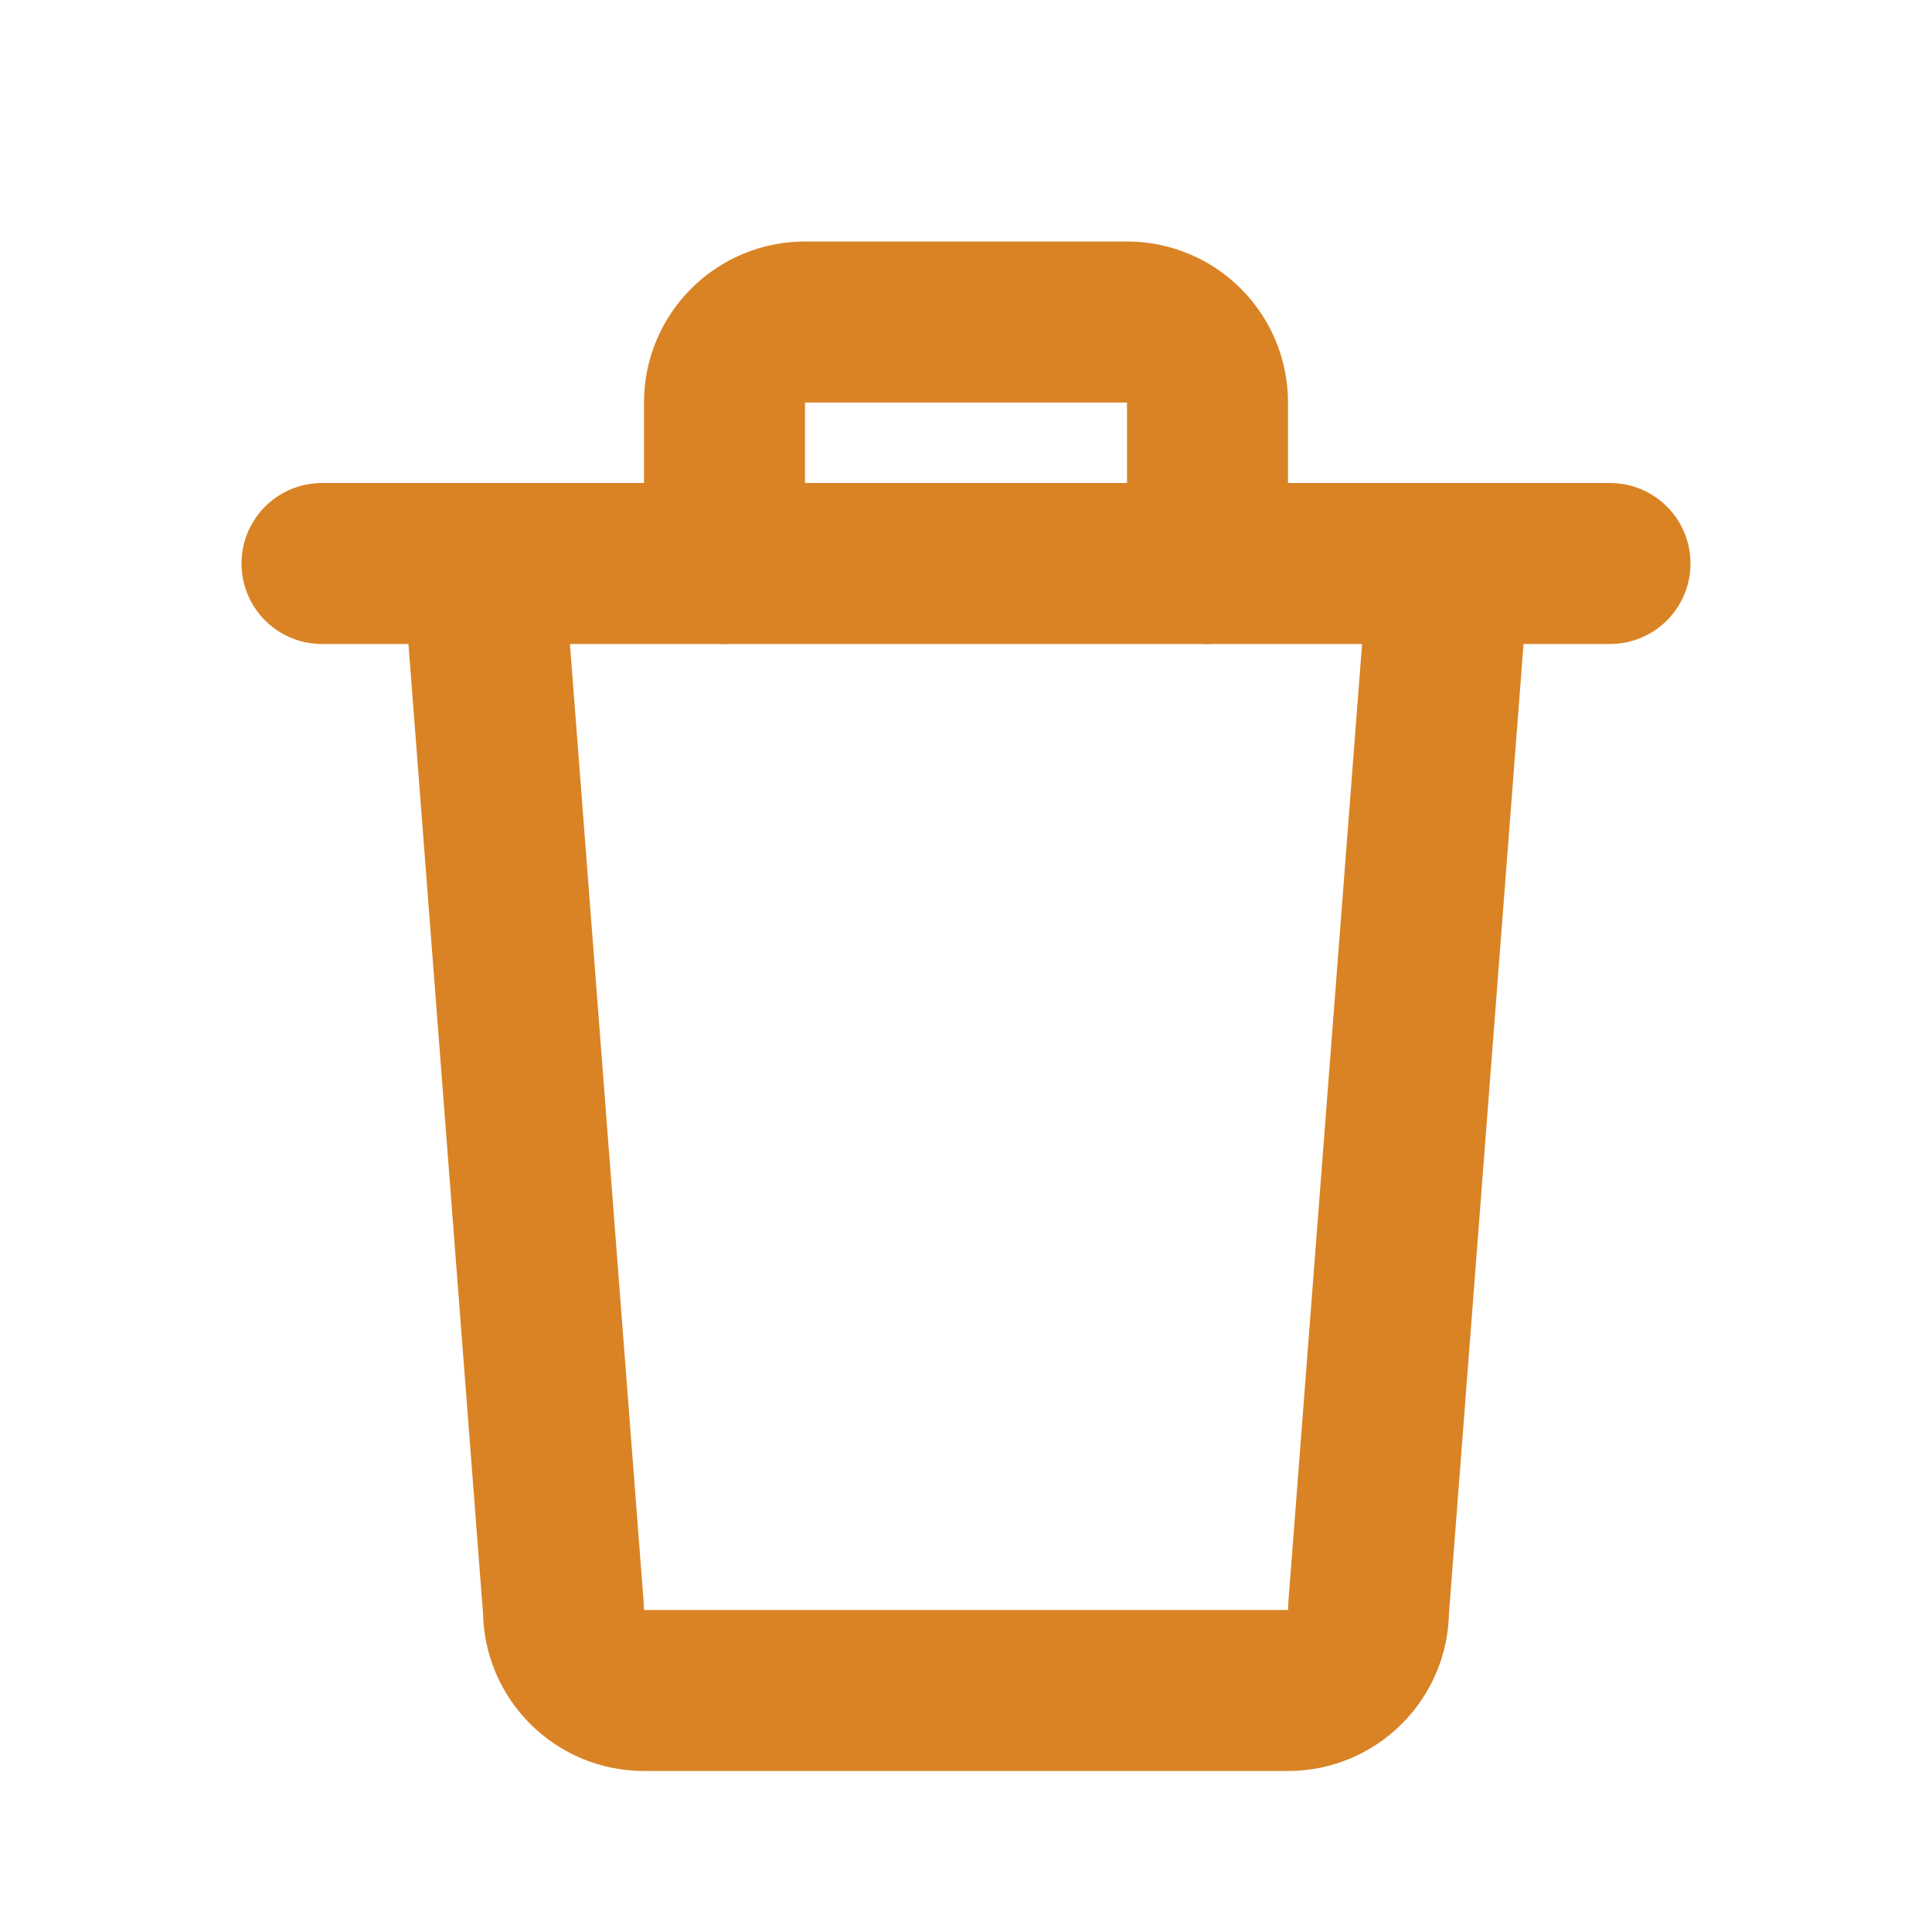
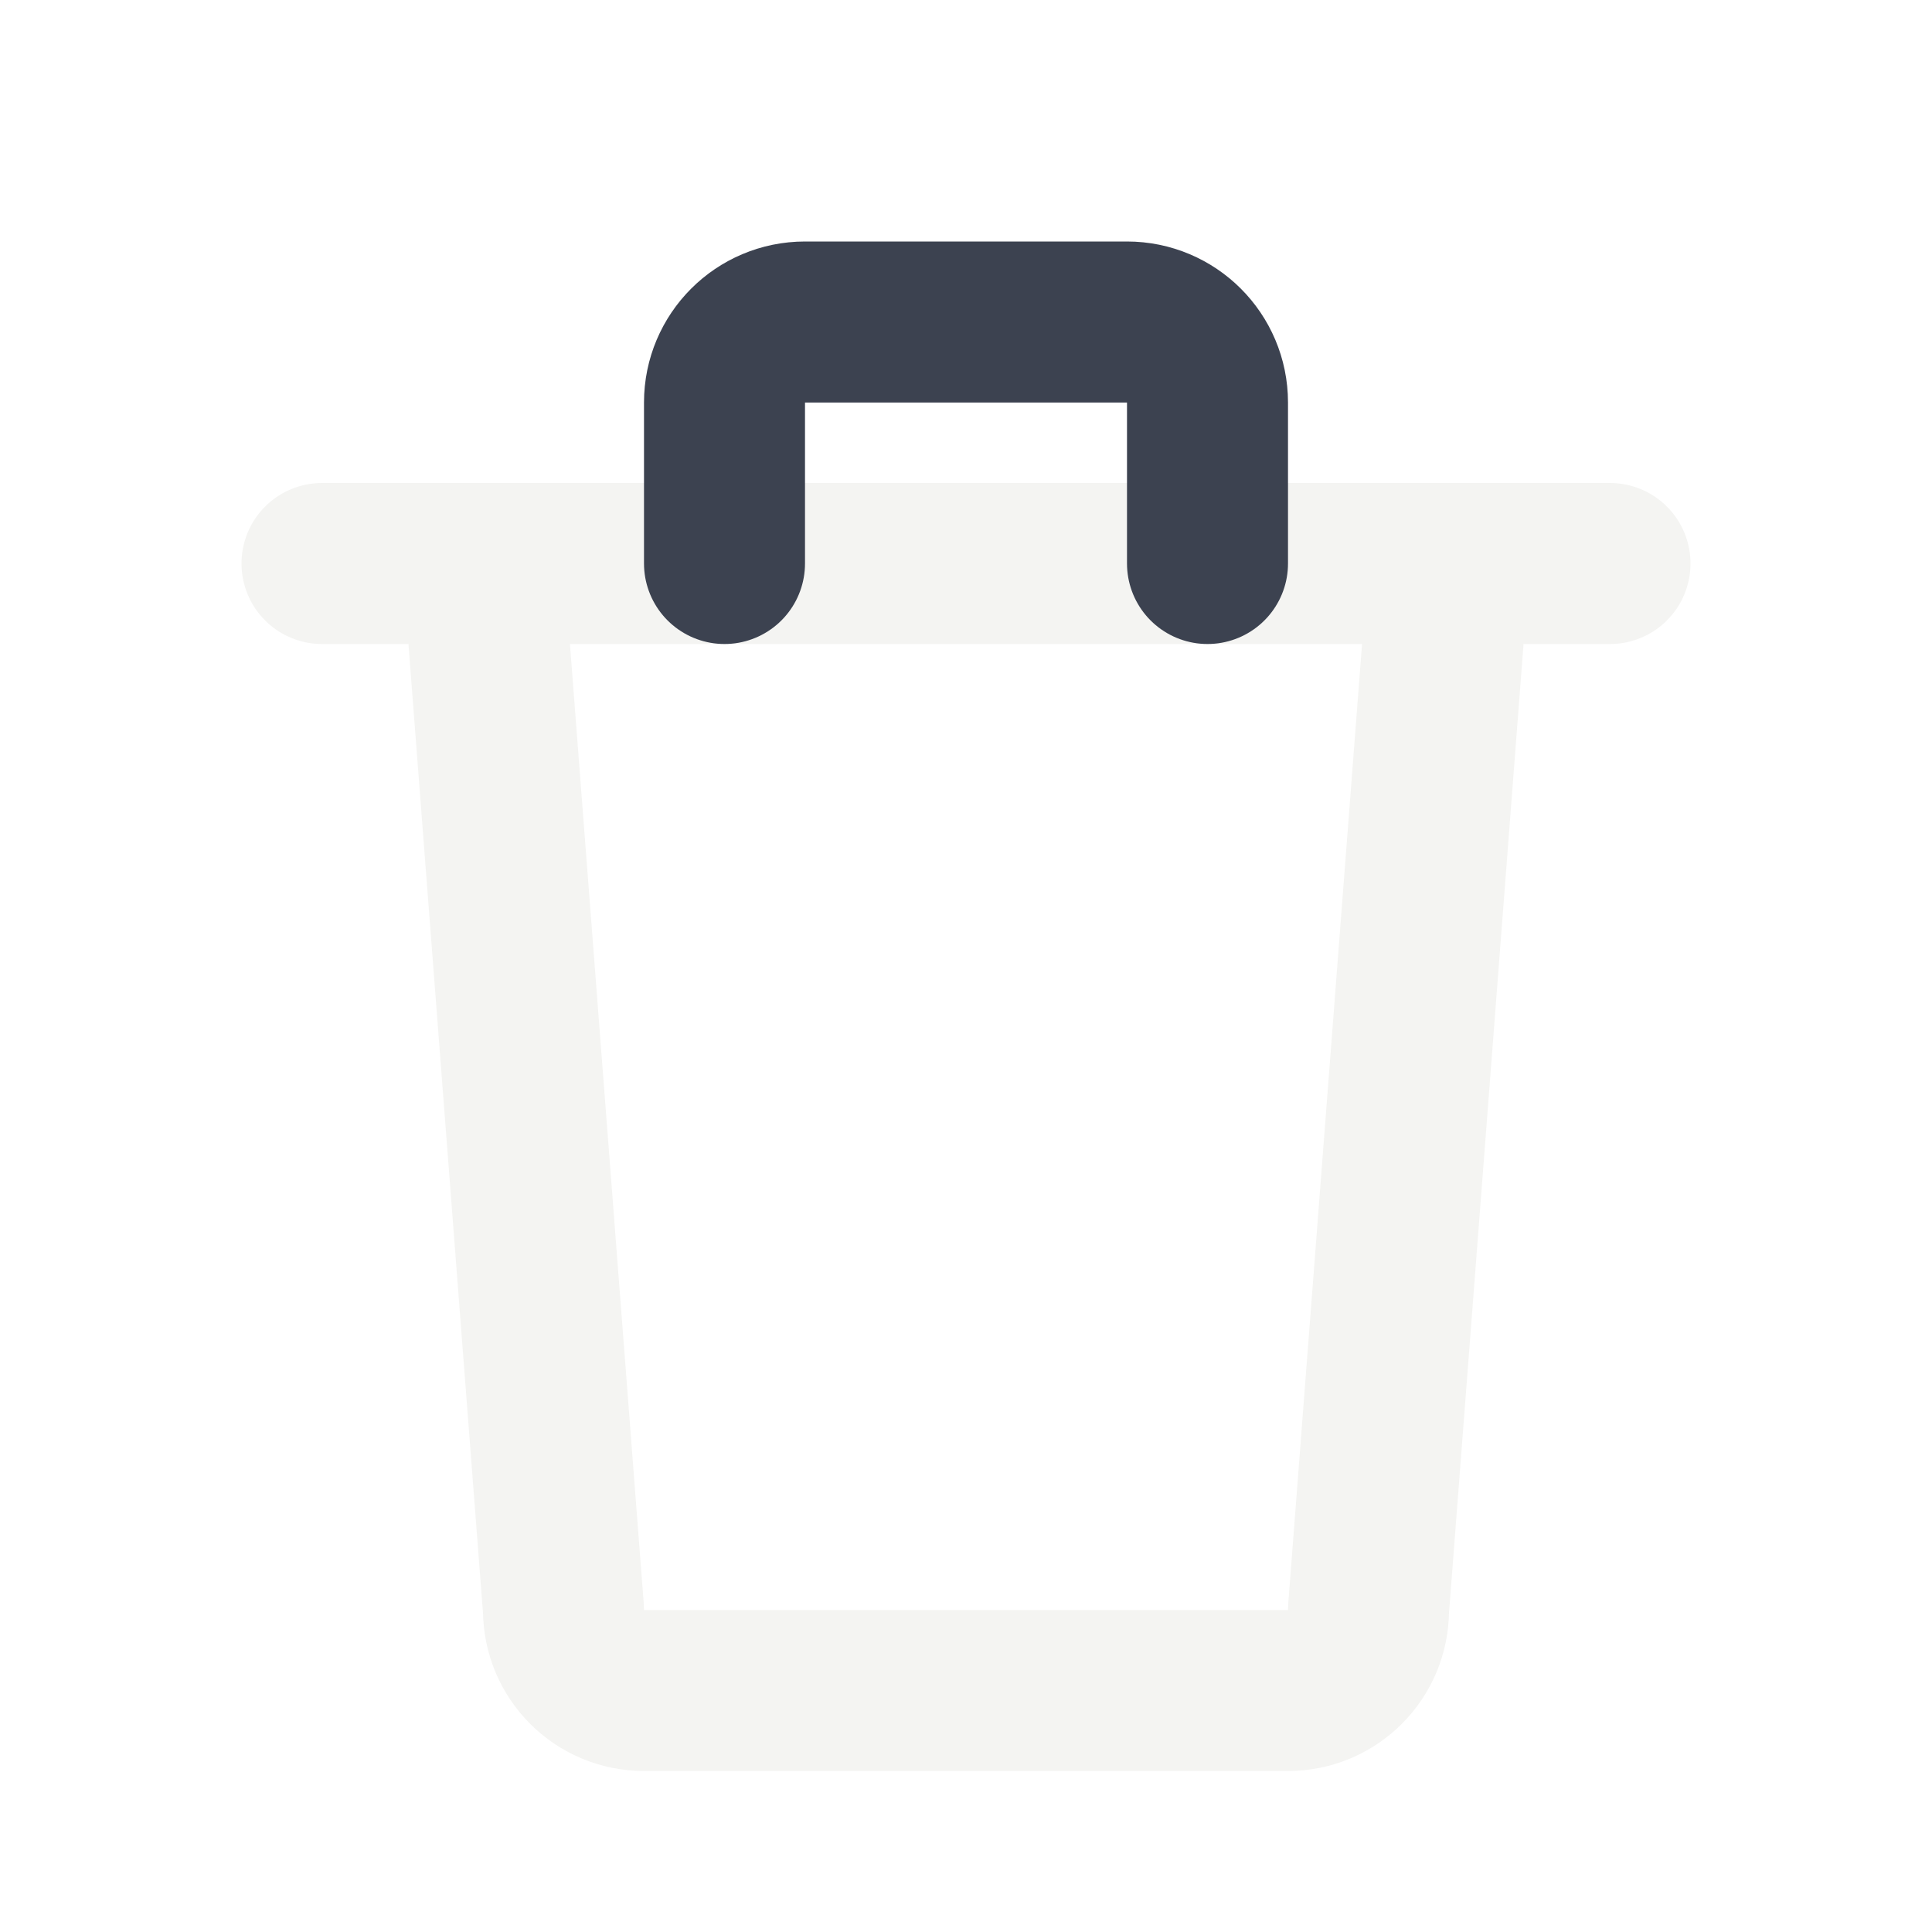
- <svg xmlns="http://www.w3.org/2000/svg" viewBox="0 0 24 24" fill="none" stroke="#d98324" stroke-width="2" stroke-linecap="round" stroke-linejoin="round">
-   <path d="M4 7h16" />
-   <path d="M9 7V5a1 1 0 0 1 1-1h4a1 1 0 0 1 1 1v2" />
-   <path d="M6 7l1 13a1 1 0 0 0 1 1h8a1 1 0 0 0 1-1l1-13" />
+ <svg xmlns="http://www.w3.org/2000/svg" viewBox="0 0 24 24" fill="none" stroke-width="2" stroke-linecap="round" stroke-linejoin="round">
+   <path d="M4 7h16" stroke="#f4f4f2" />
+   <path d="M6 7l1 13a1 1 0 0 0 1 1h8a1 1 0 0 0 1-1l1-13" stroke="#f4f4f2" />
+   <path d="M9 7V5a1 1 0 0 1 1-1h4a1 1 0 0 1 1 1v2" stroke="#3c4250" />
</svg>
